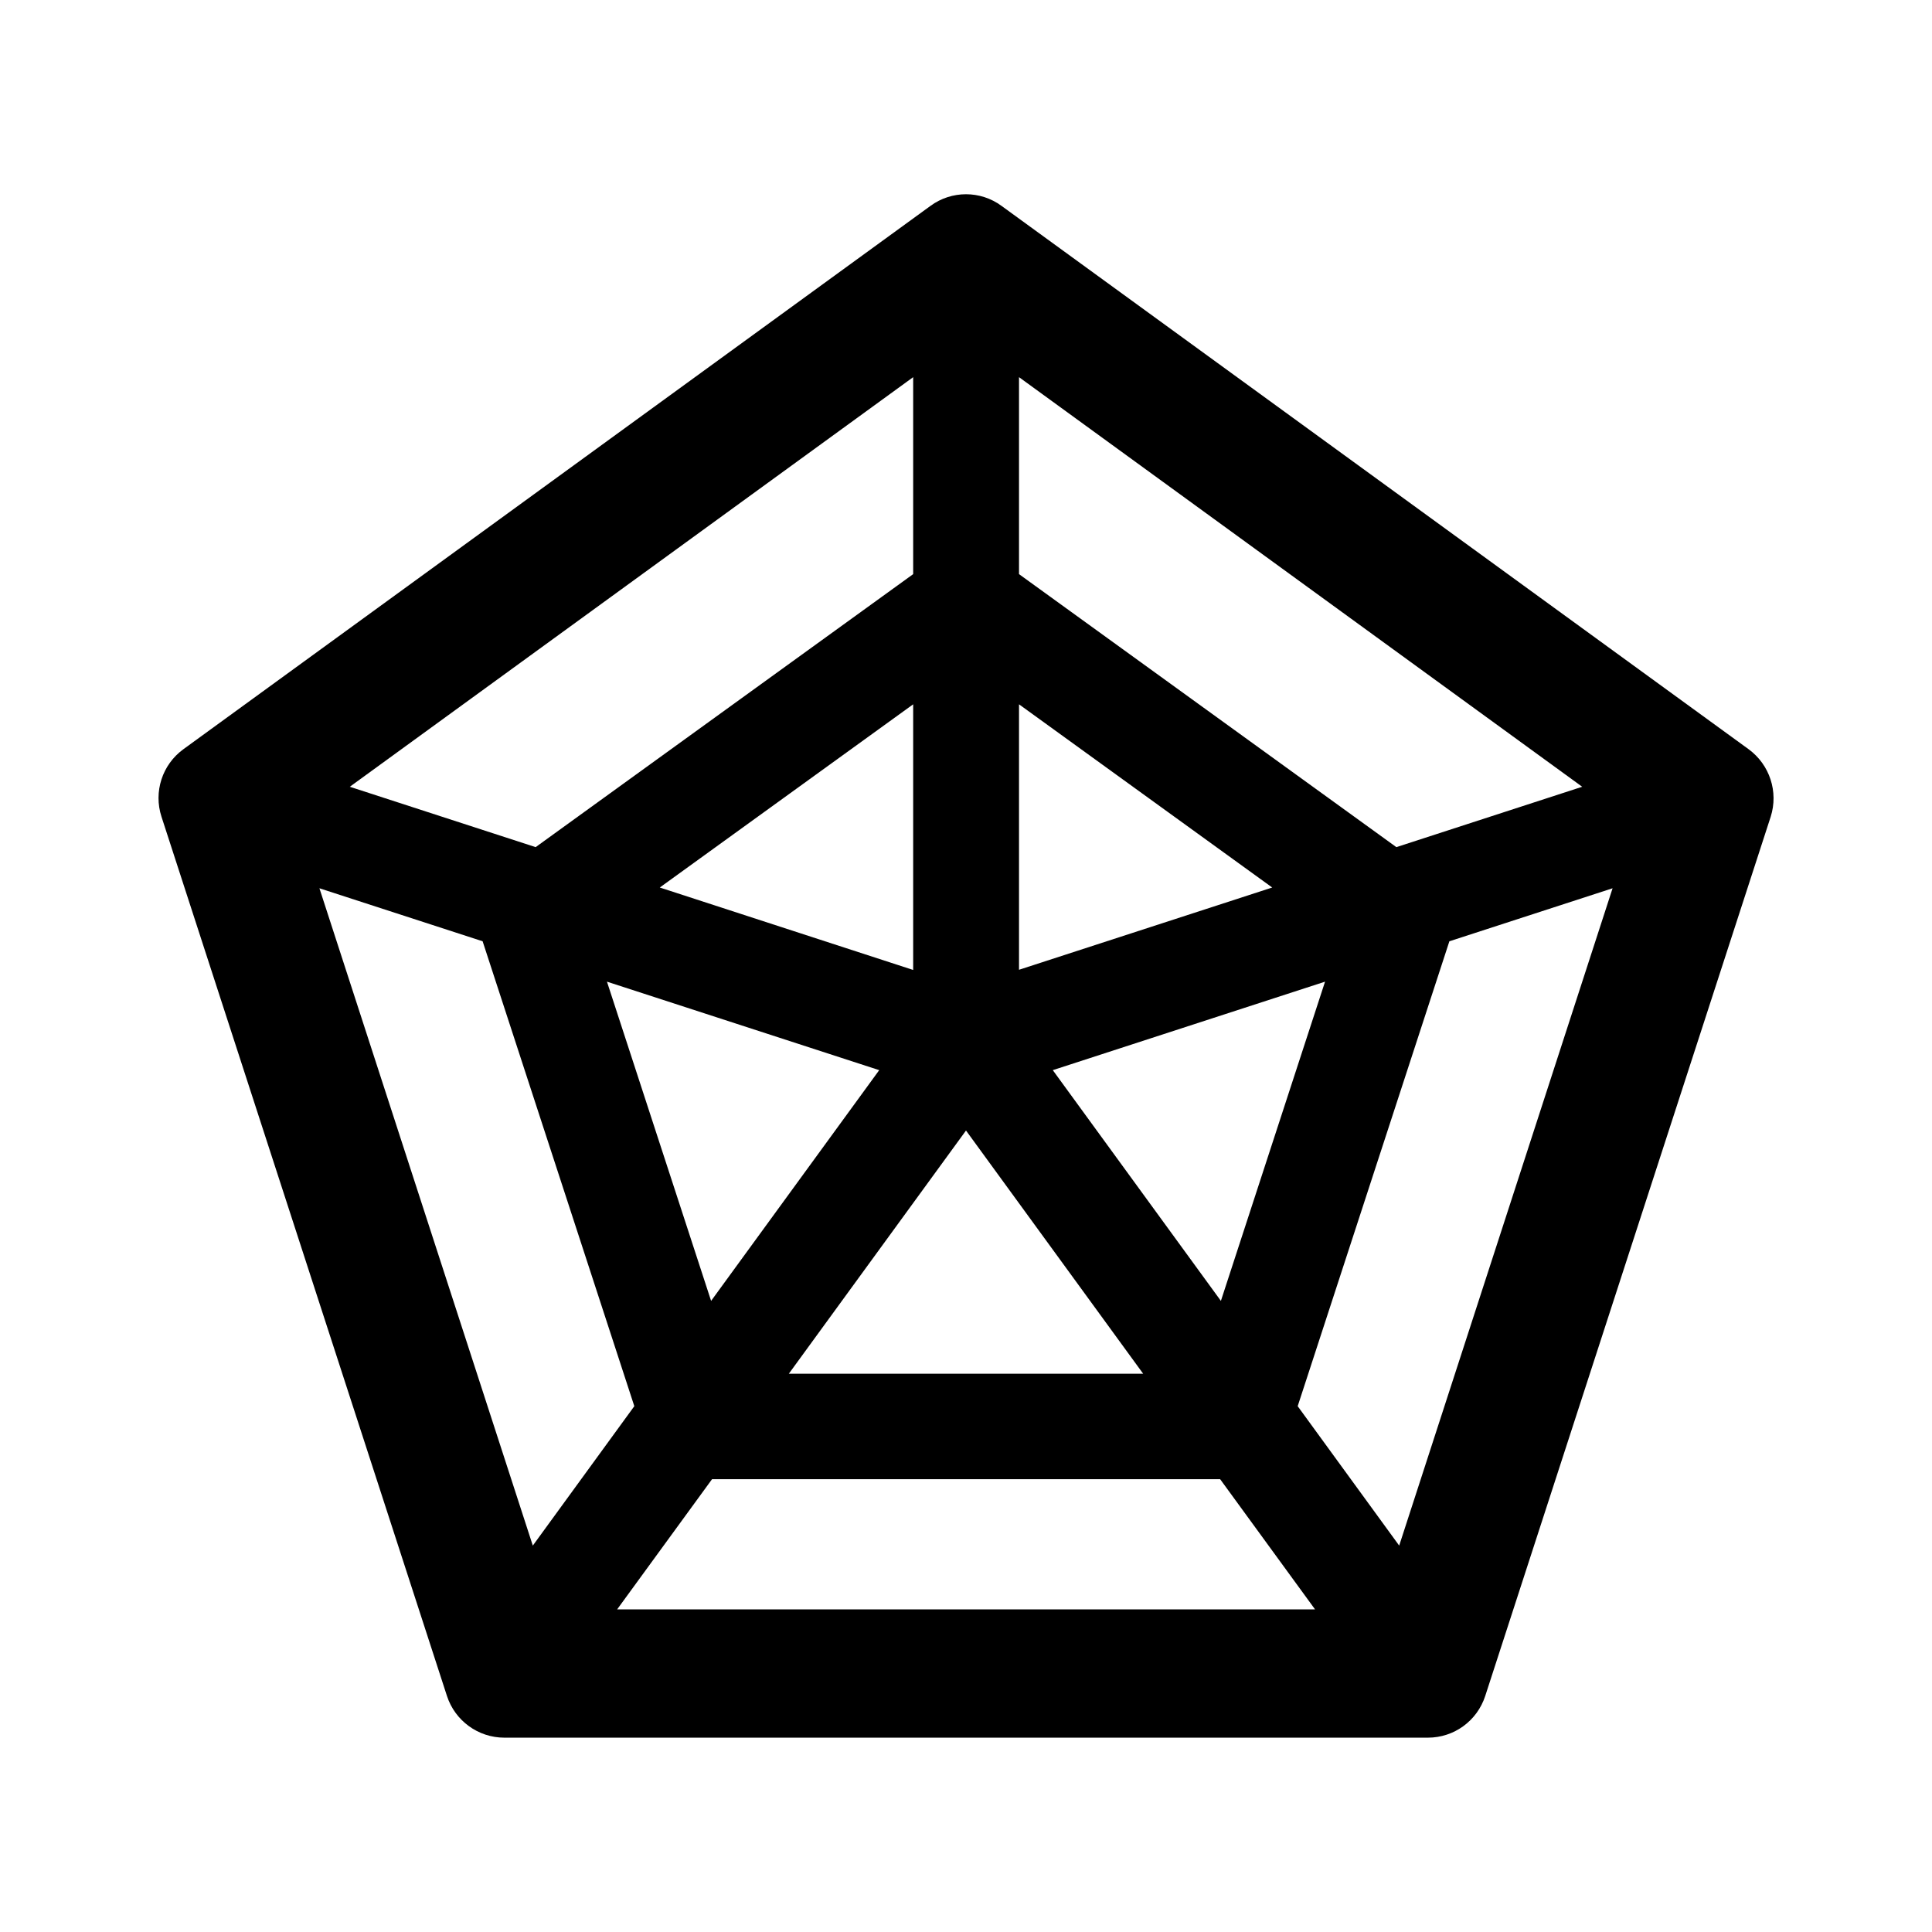
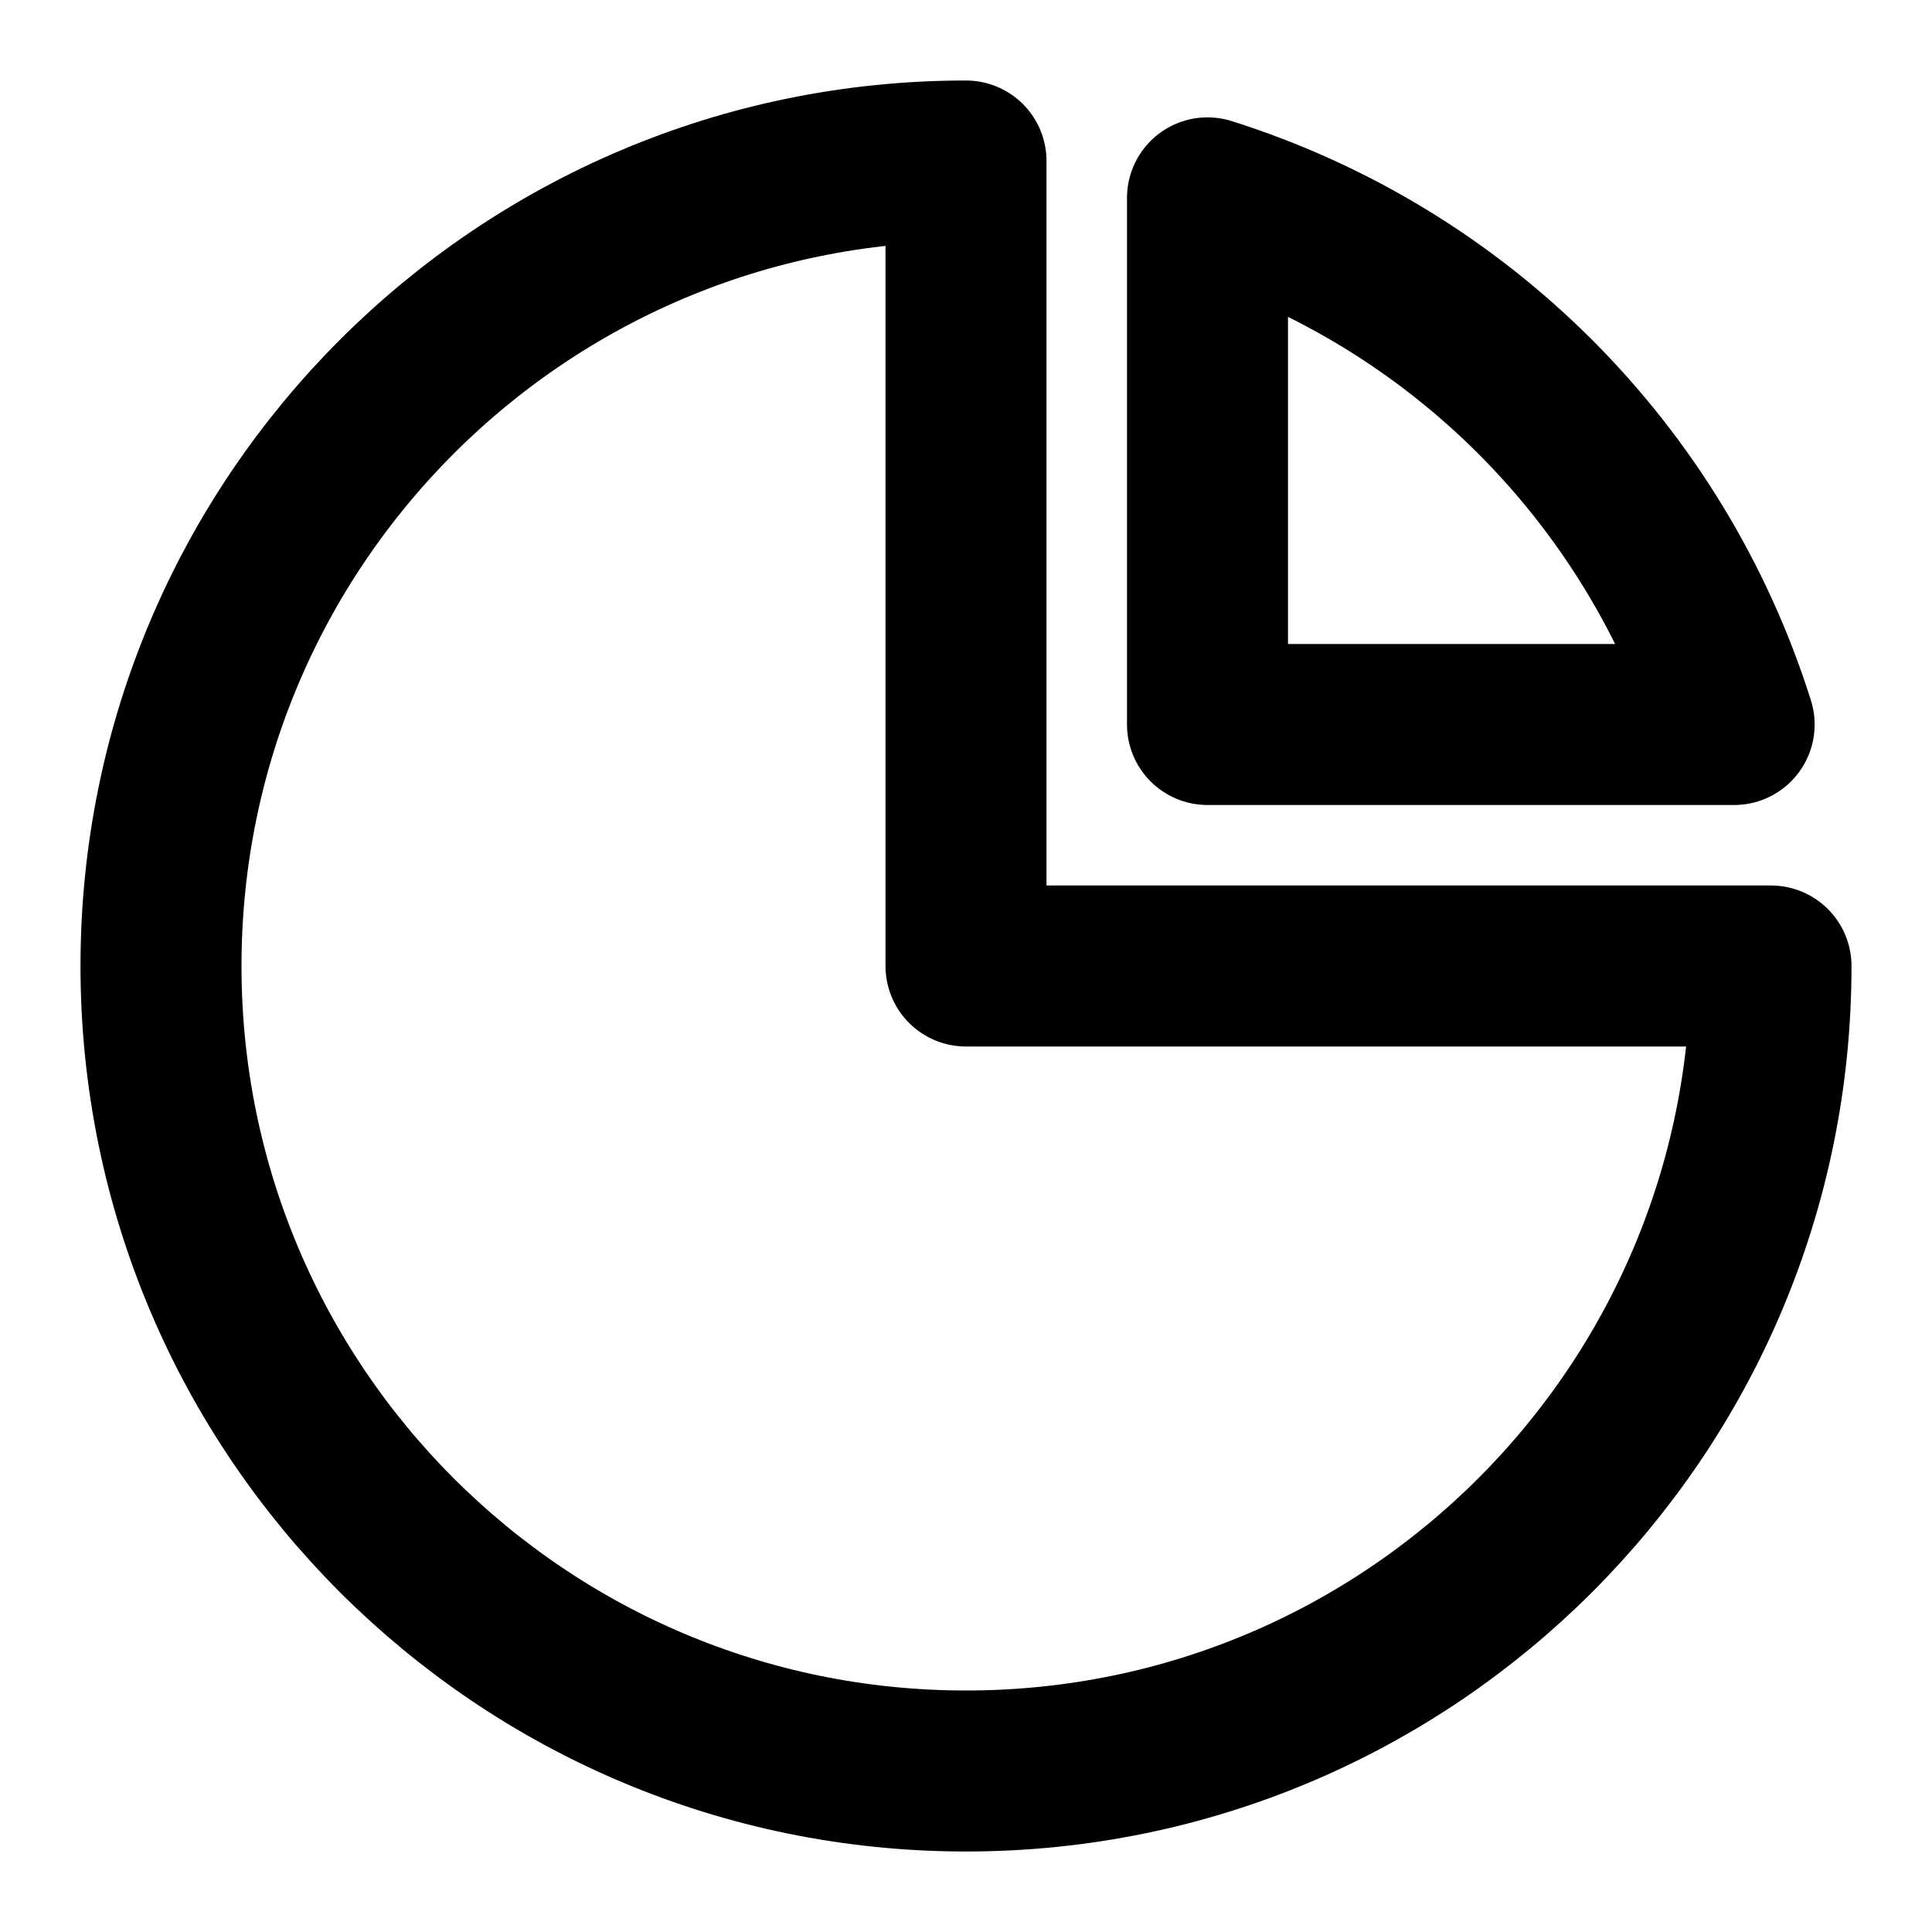
- <svg xmlns="http://www.w3.org/2000/svg" viewBox="0 0 1024 1024">
-   <path d="M926.8 397.1l-396-288a31.81 31.81 0 0 0-37.6 0l-396 288a31.99 31.99 0 0 0-11.6 35.8l151.3 466a32 32 0 0 0 30.4 22.1h489.5c13.9 0 26.1-8.9 30.4-22.1l151.3-466c4.2-13.2-.5-27.6-11.7-35.8zM838.6 417l-98.5 32l-200-144.7V199.9L838.6 417zM466 567.2l-89.1 122.3l-55.2-169.2L466 567.2zm-116.3-96.8L484 373.3v140.8l-134.3-43.7zM512 599.2l93.9 128.9H418.1L512 599.2zm28.1-225.9l134.2 97.1L540.1 514V373.3zM558 567.2l144.3-46.9l-55.2 169.2L558 567.2zm-74-367.3v104.4L283.9 449l-98.5-32L484 199.9zM169.3 470.8l86.5 28.1l80.4 246.4l-53.8 73.9l-113.1-348.4zM327.1 853l50.3-69h269.3l50.3 69H327.1zm414.5-33.8l-53.8-73.9l80.4-246.4l86.5-28.1l-113.1 348.4z" fill="currentColor" />
+ <svg xmlns="http://www.w3.org/2000/svg" width="32" height="32" viewBox="0 0 48 48">
+   <g fill="none" stroke="currentColor" stroke-linecap="round" stroke-linejoin="round" stroke-width="4">
+     <path d="M44 24c0 11.046-8.954 20-20 20S4 35.046 4 24S12.954 4 24 4v20h20Z" />
+     <path d="M43.084 18H30V4.916A20.047 20.047 0 0 1 43.084 18Z" />
+   </g>
</svg>
